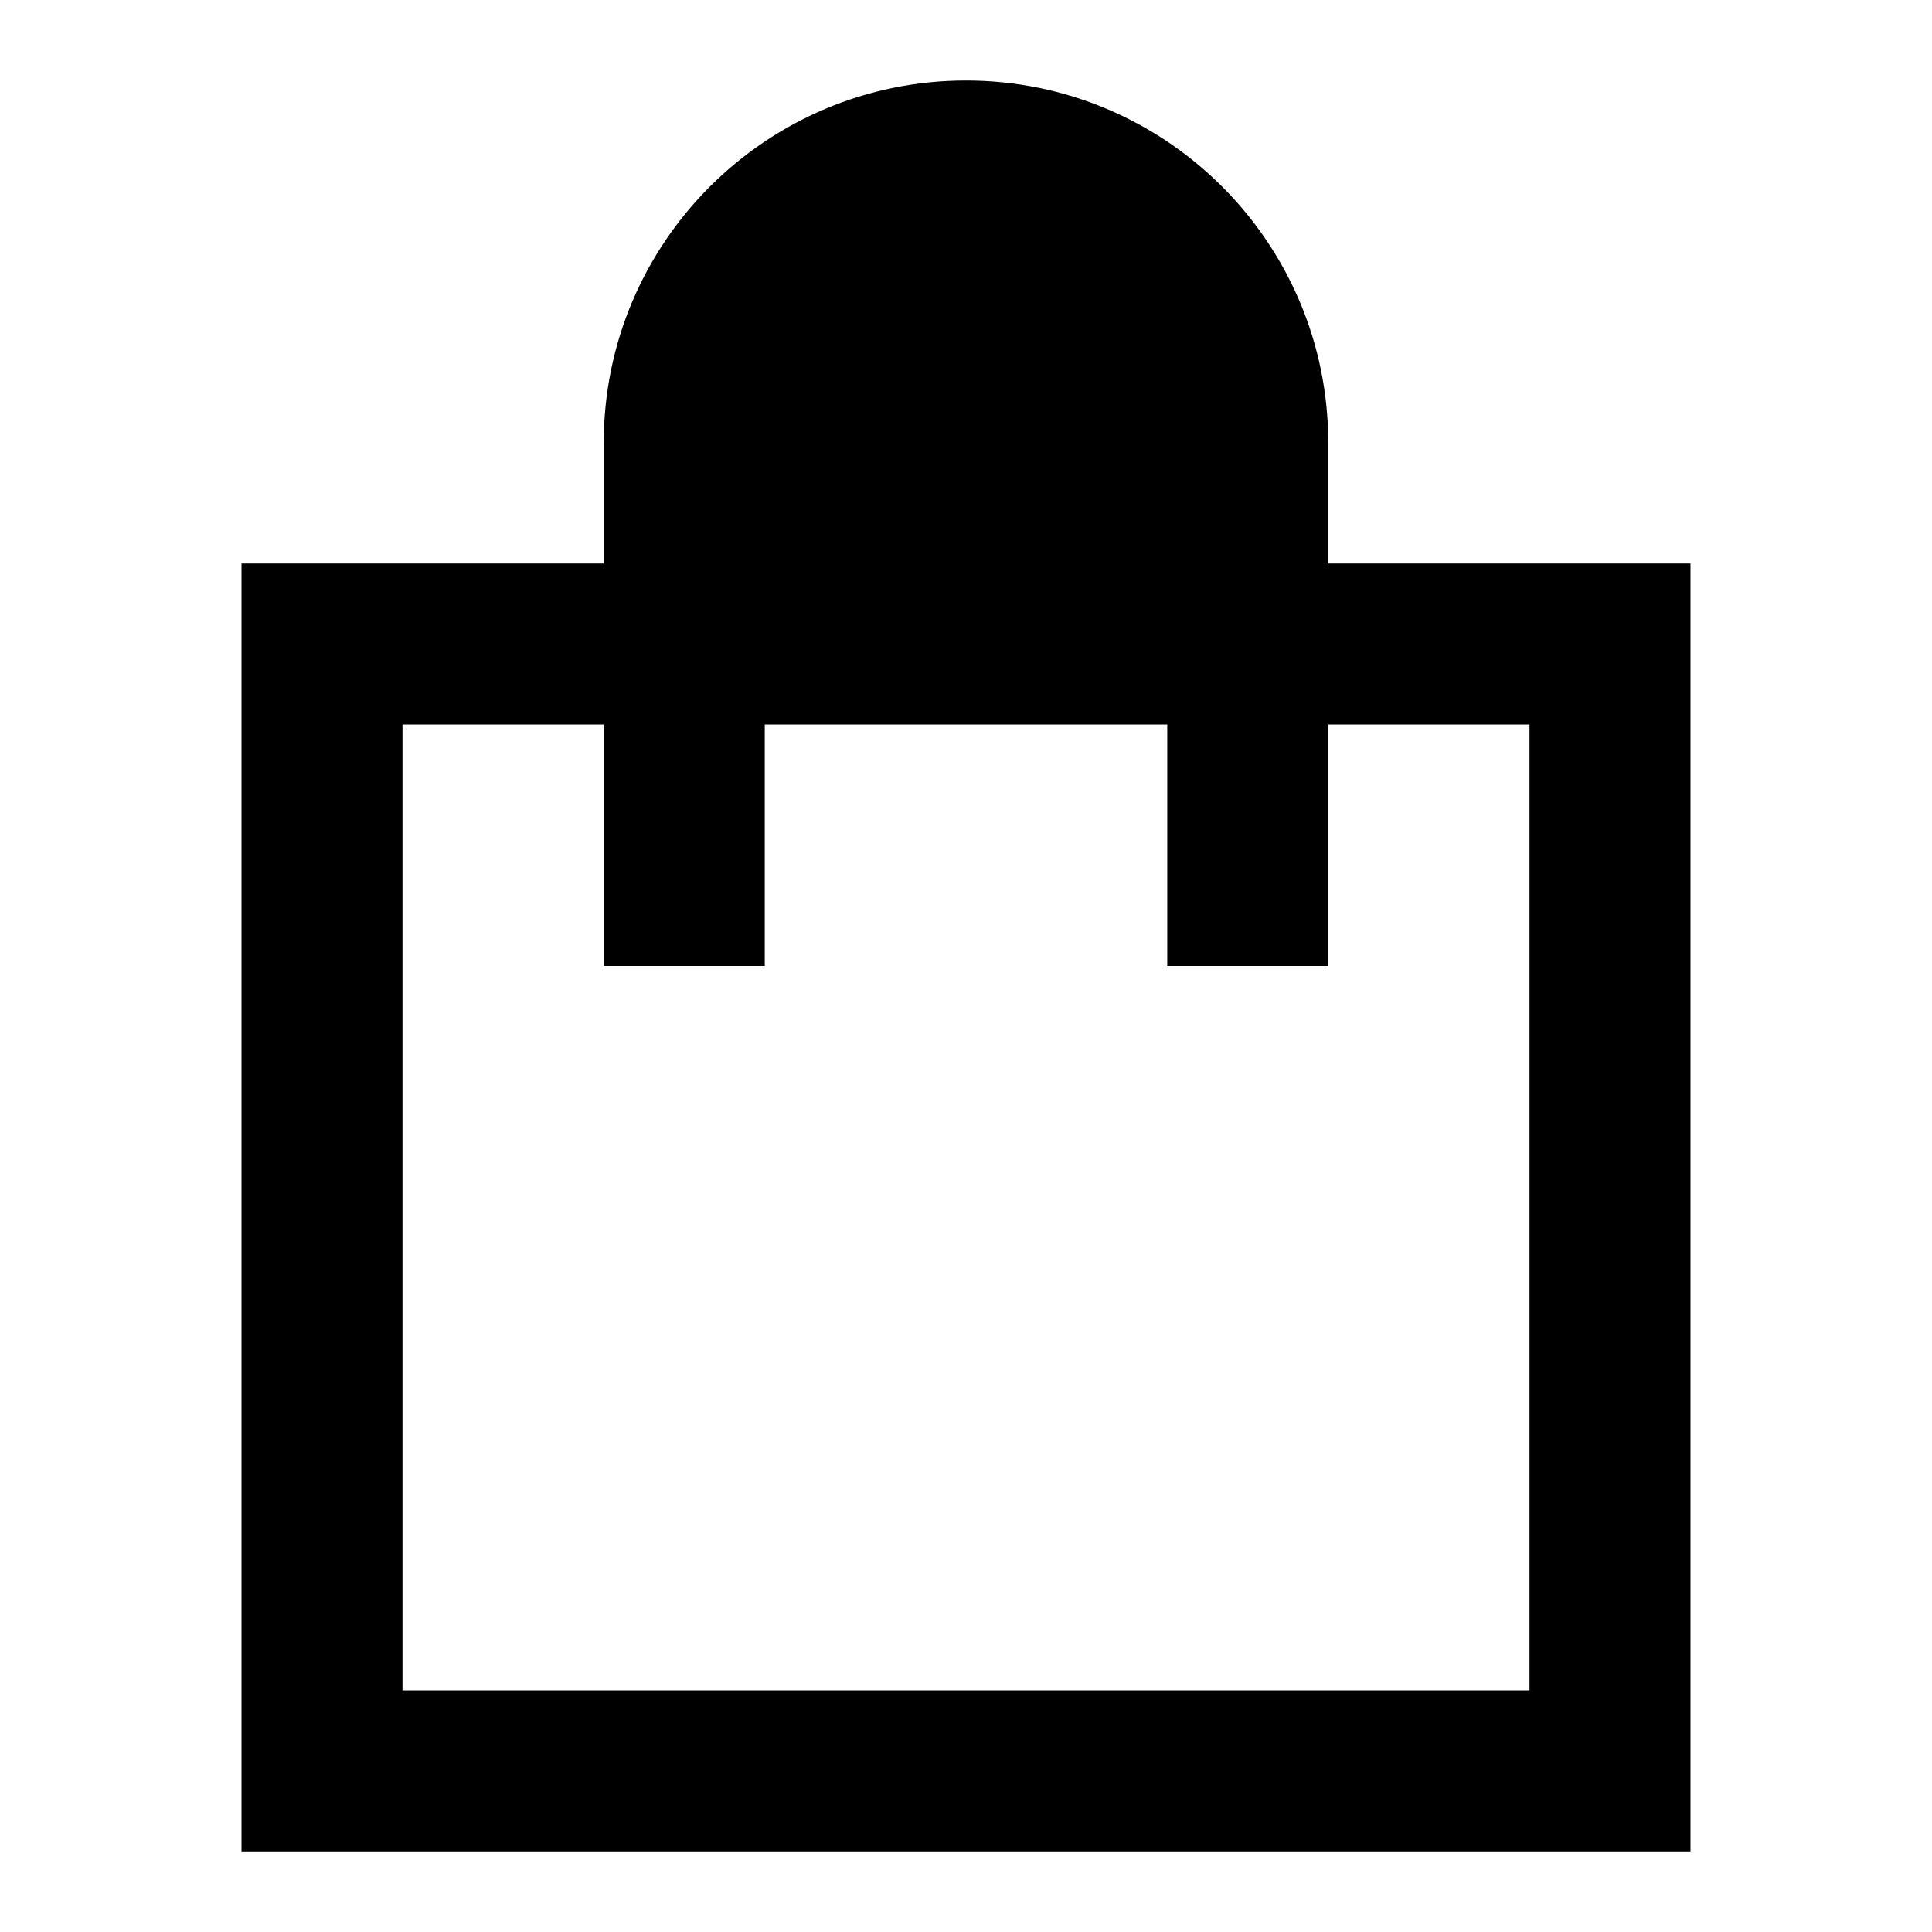
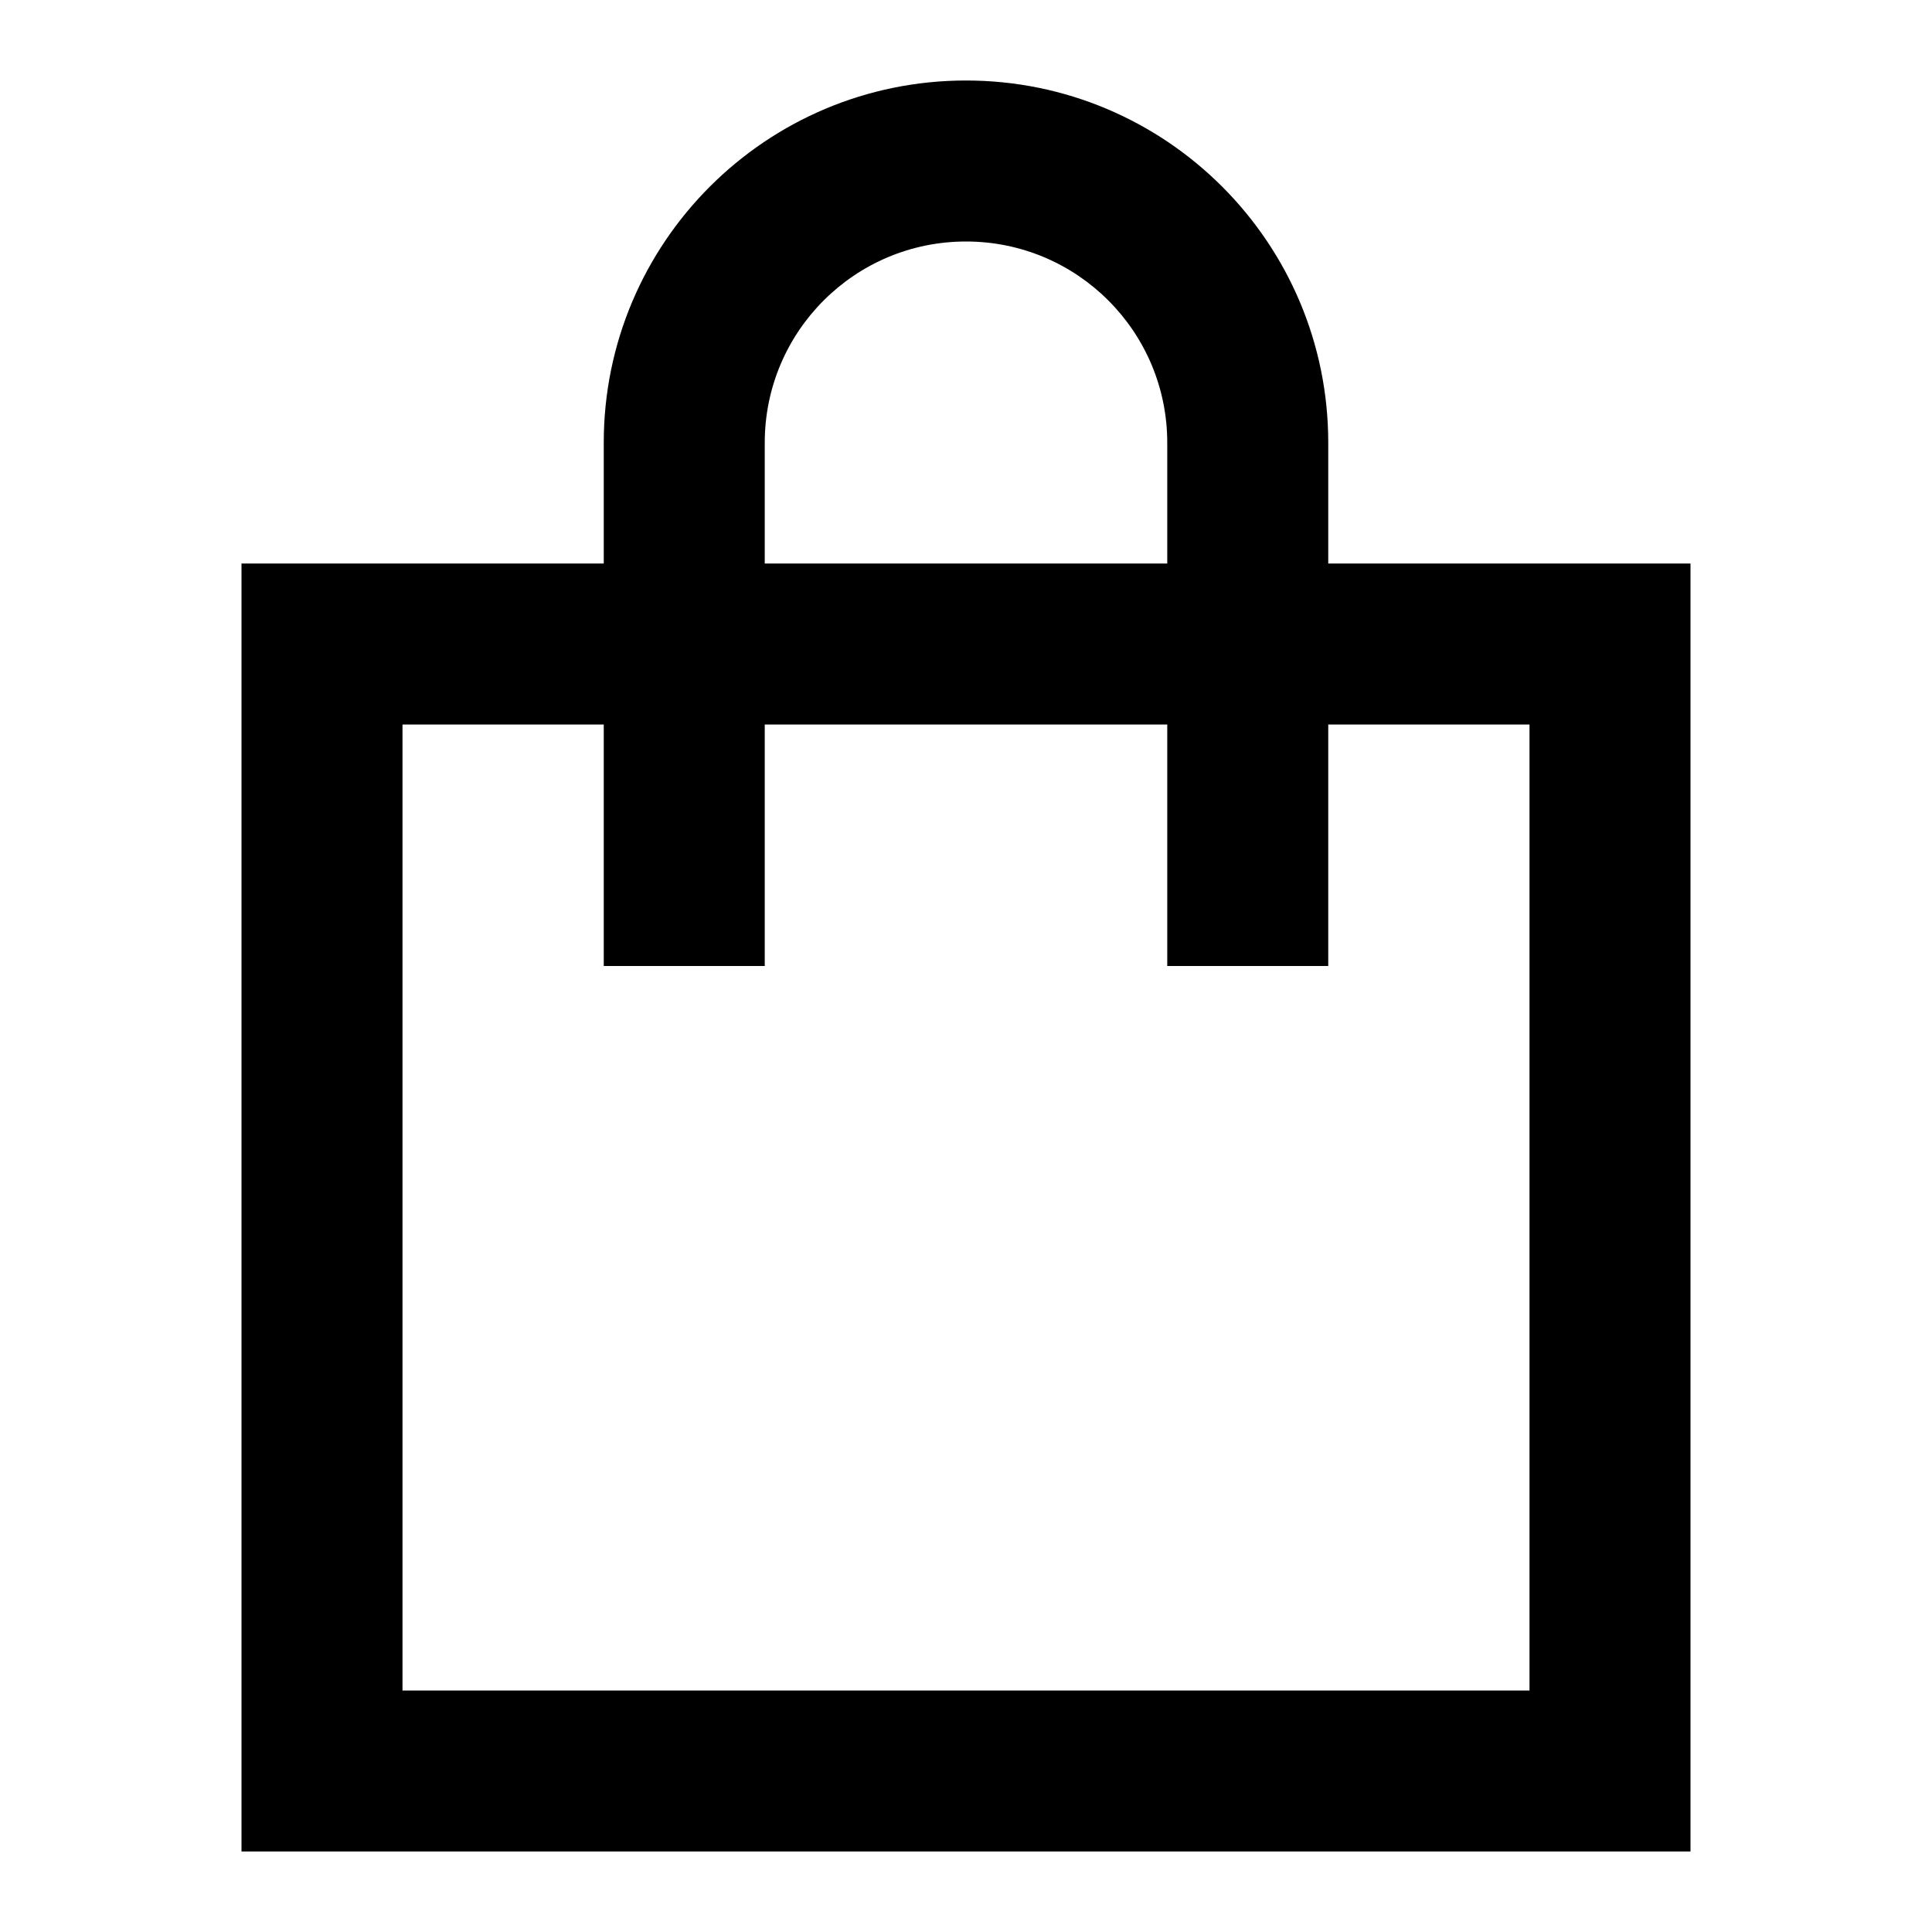
<svg xmlns="http://www.w3.org/2000/svg" width="24" height="24" viewBox="0 0 24 24" fill="none">
-   <path d="M7.5 5.5C7.5 3.015 9.515 1 12 1C14.485 1 16.5 3.015 16.5 5.5V7H21V23H3V7H7.5V5.5ZM7.5 9H5V21H19V9H16.5V12H14.5V9H9.5V12H7.5V9ZM14.5 7H9.5V5.5C9.5 4.119 10.619 3 12 3C13.381 3 14.5 4.119 14.5 5.5V7Z" fill="black" />
+   <path d="M7.5 5.5C7.5 3.015 9.515 1 12 1C14.485 1 16.5 3.015 16.5 5.5V7H21V23H3V7H7.5V5.5ZM7.5 9H5V21H19V9H16.5V12H14.5V9H9.5V12H7.5V9ZM14.5 7V5.5C14.5 4.119 13.381 3 12 3C10.619 3 9.5 4.119 9.5 5.5V7H14.5Z" fill="black" />
</svg>
